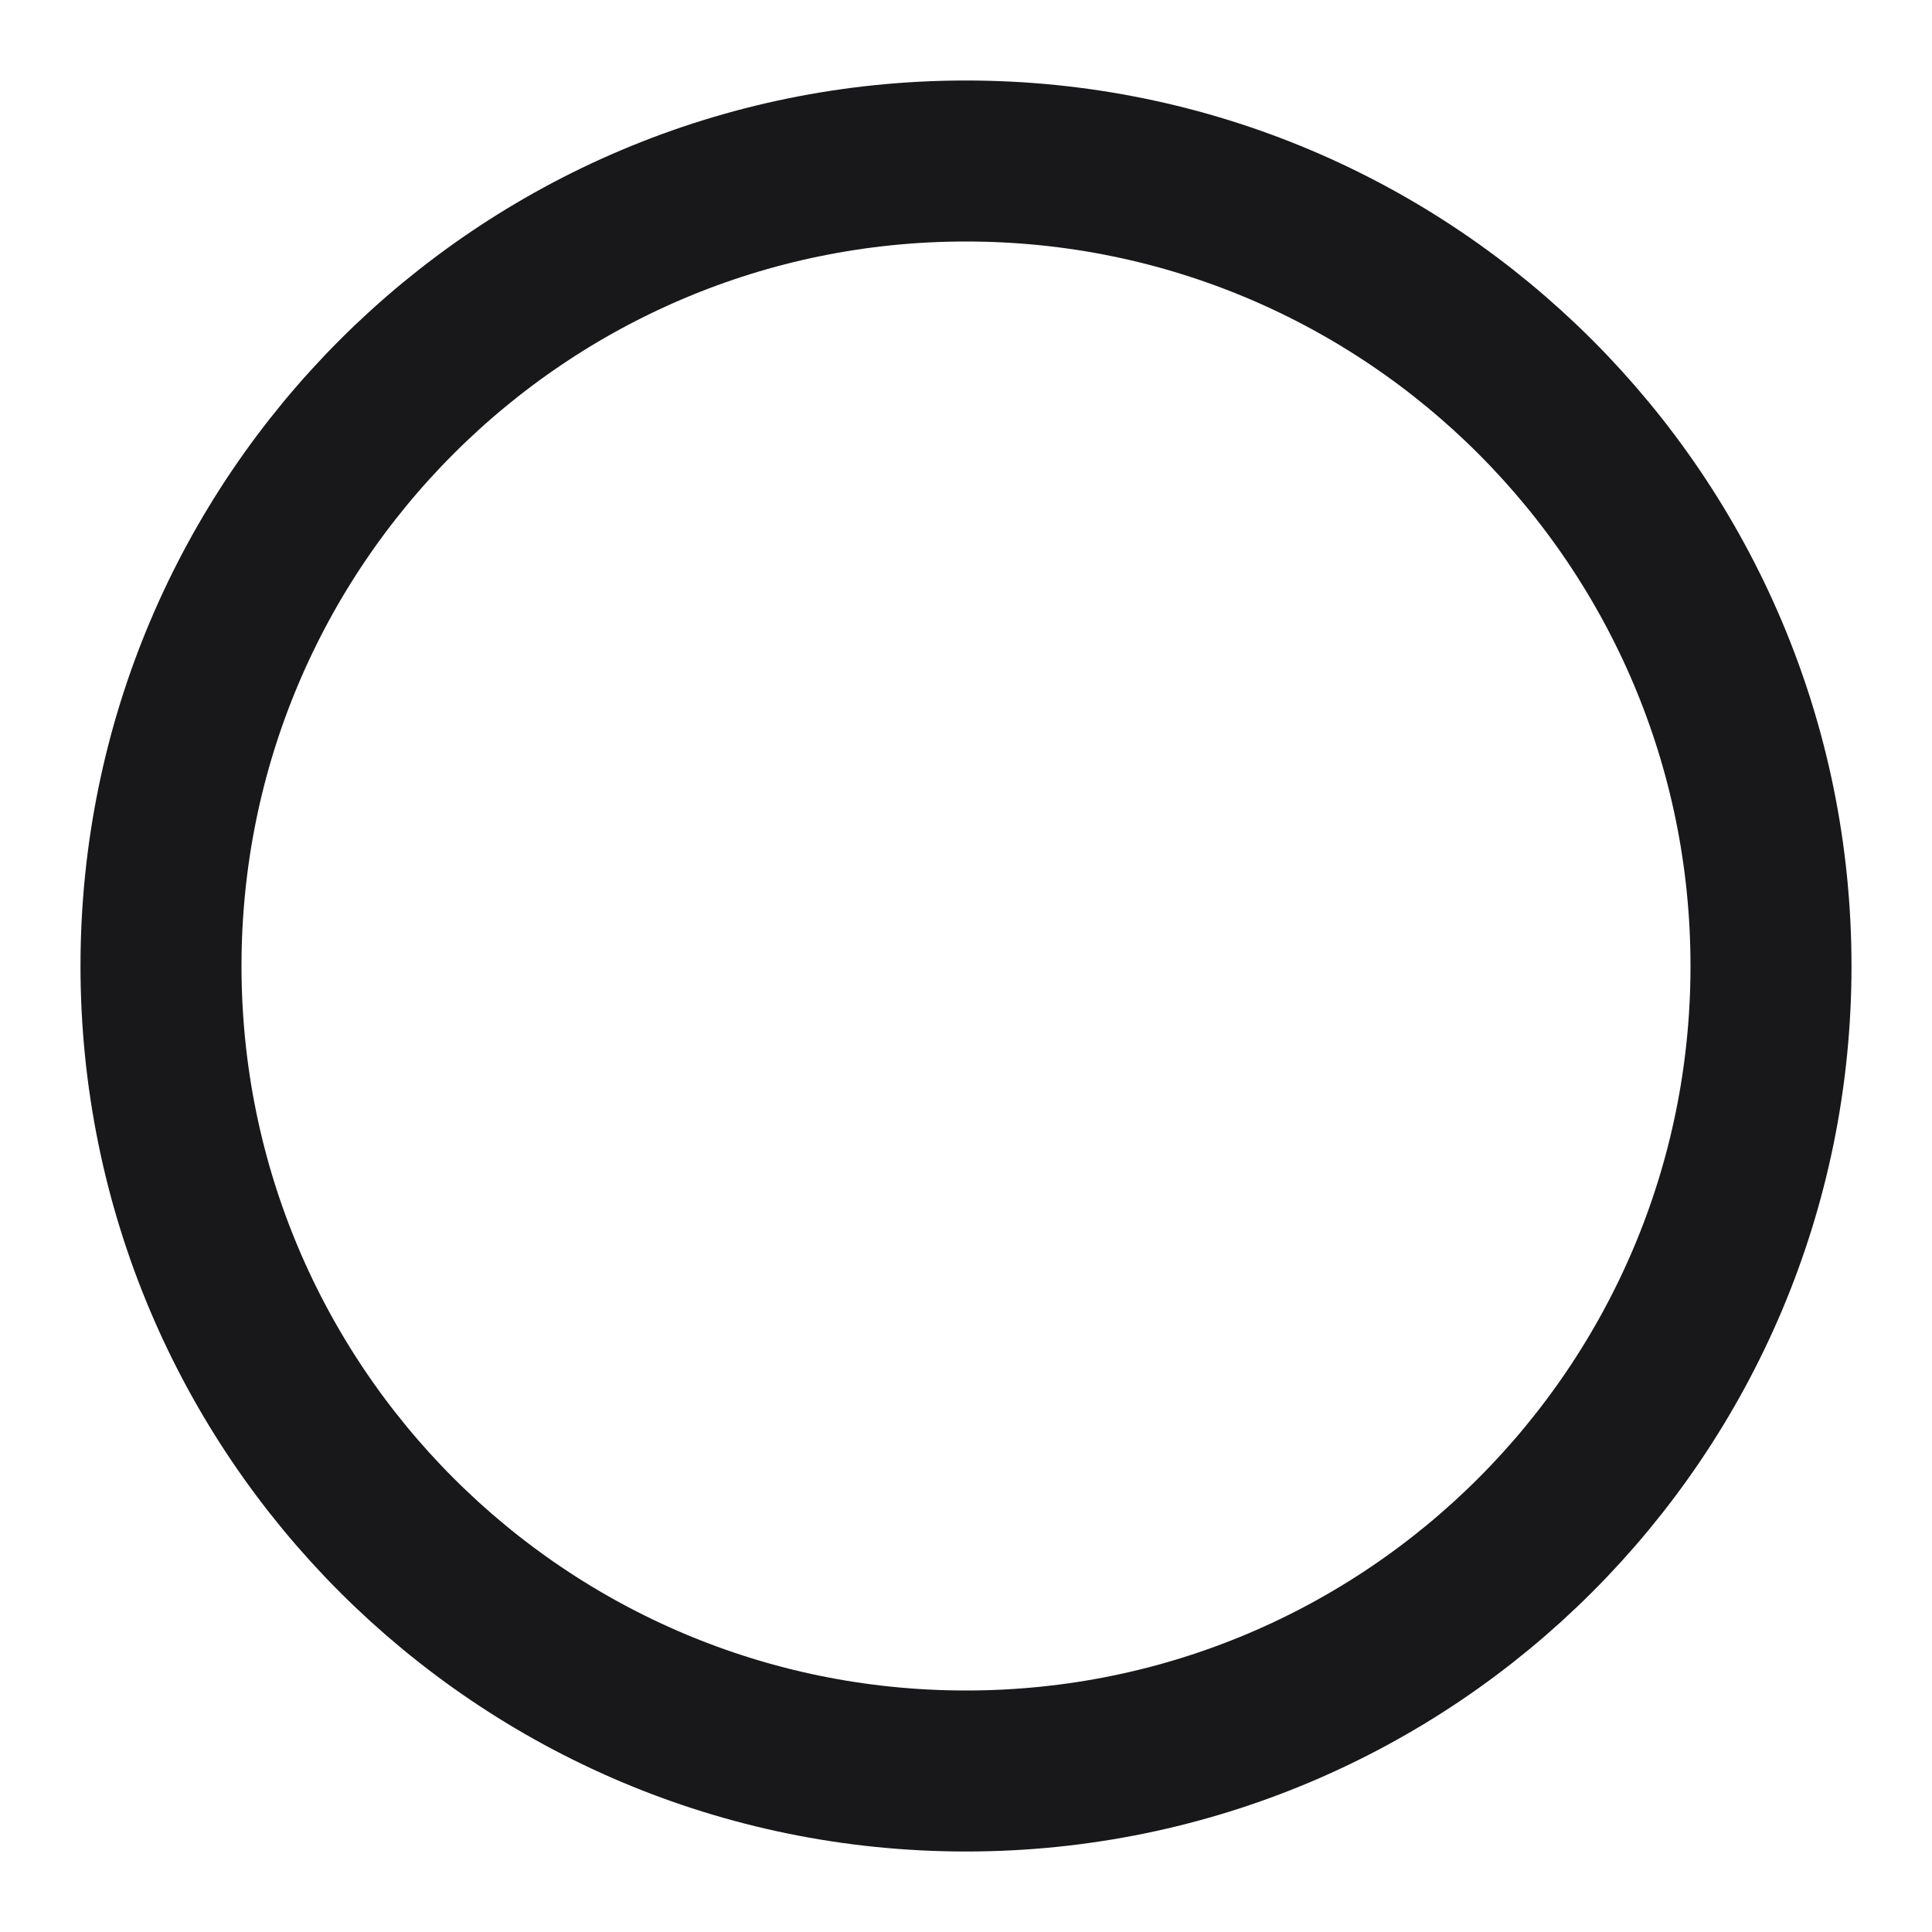
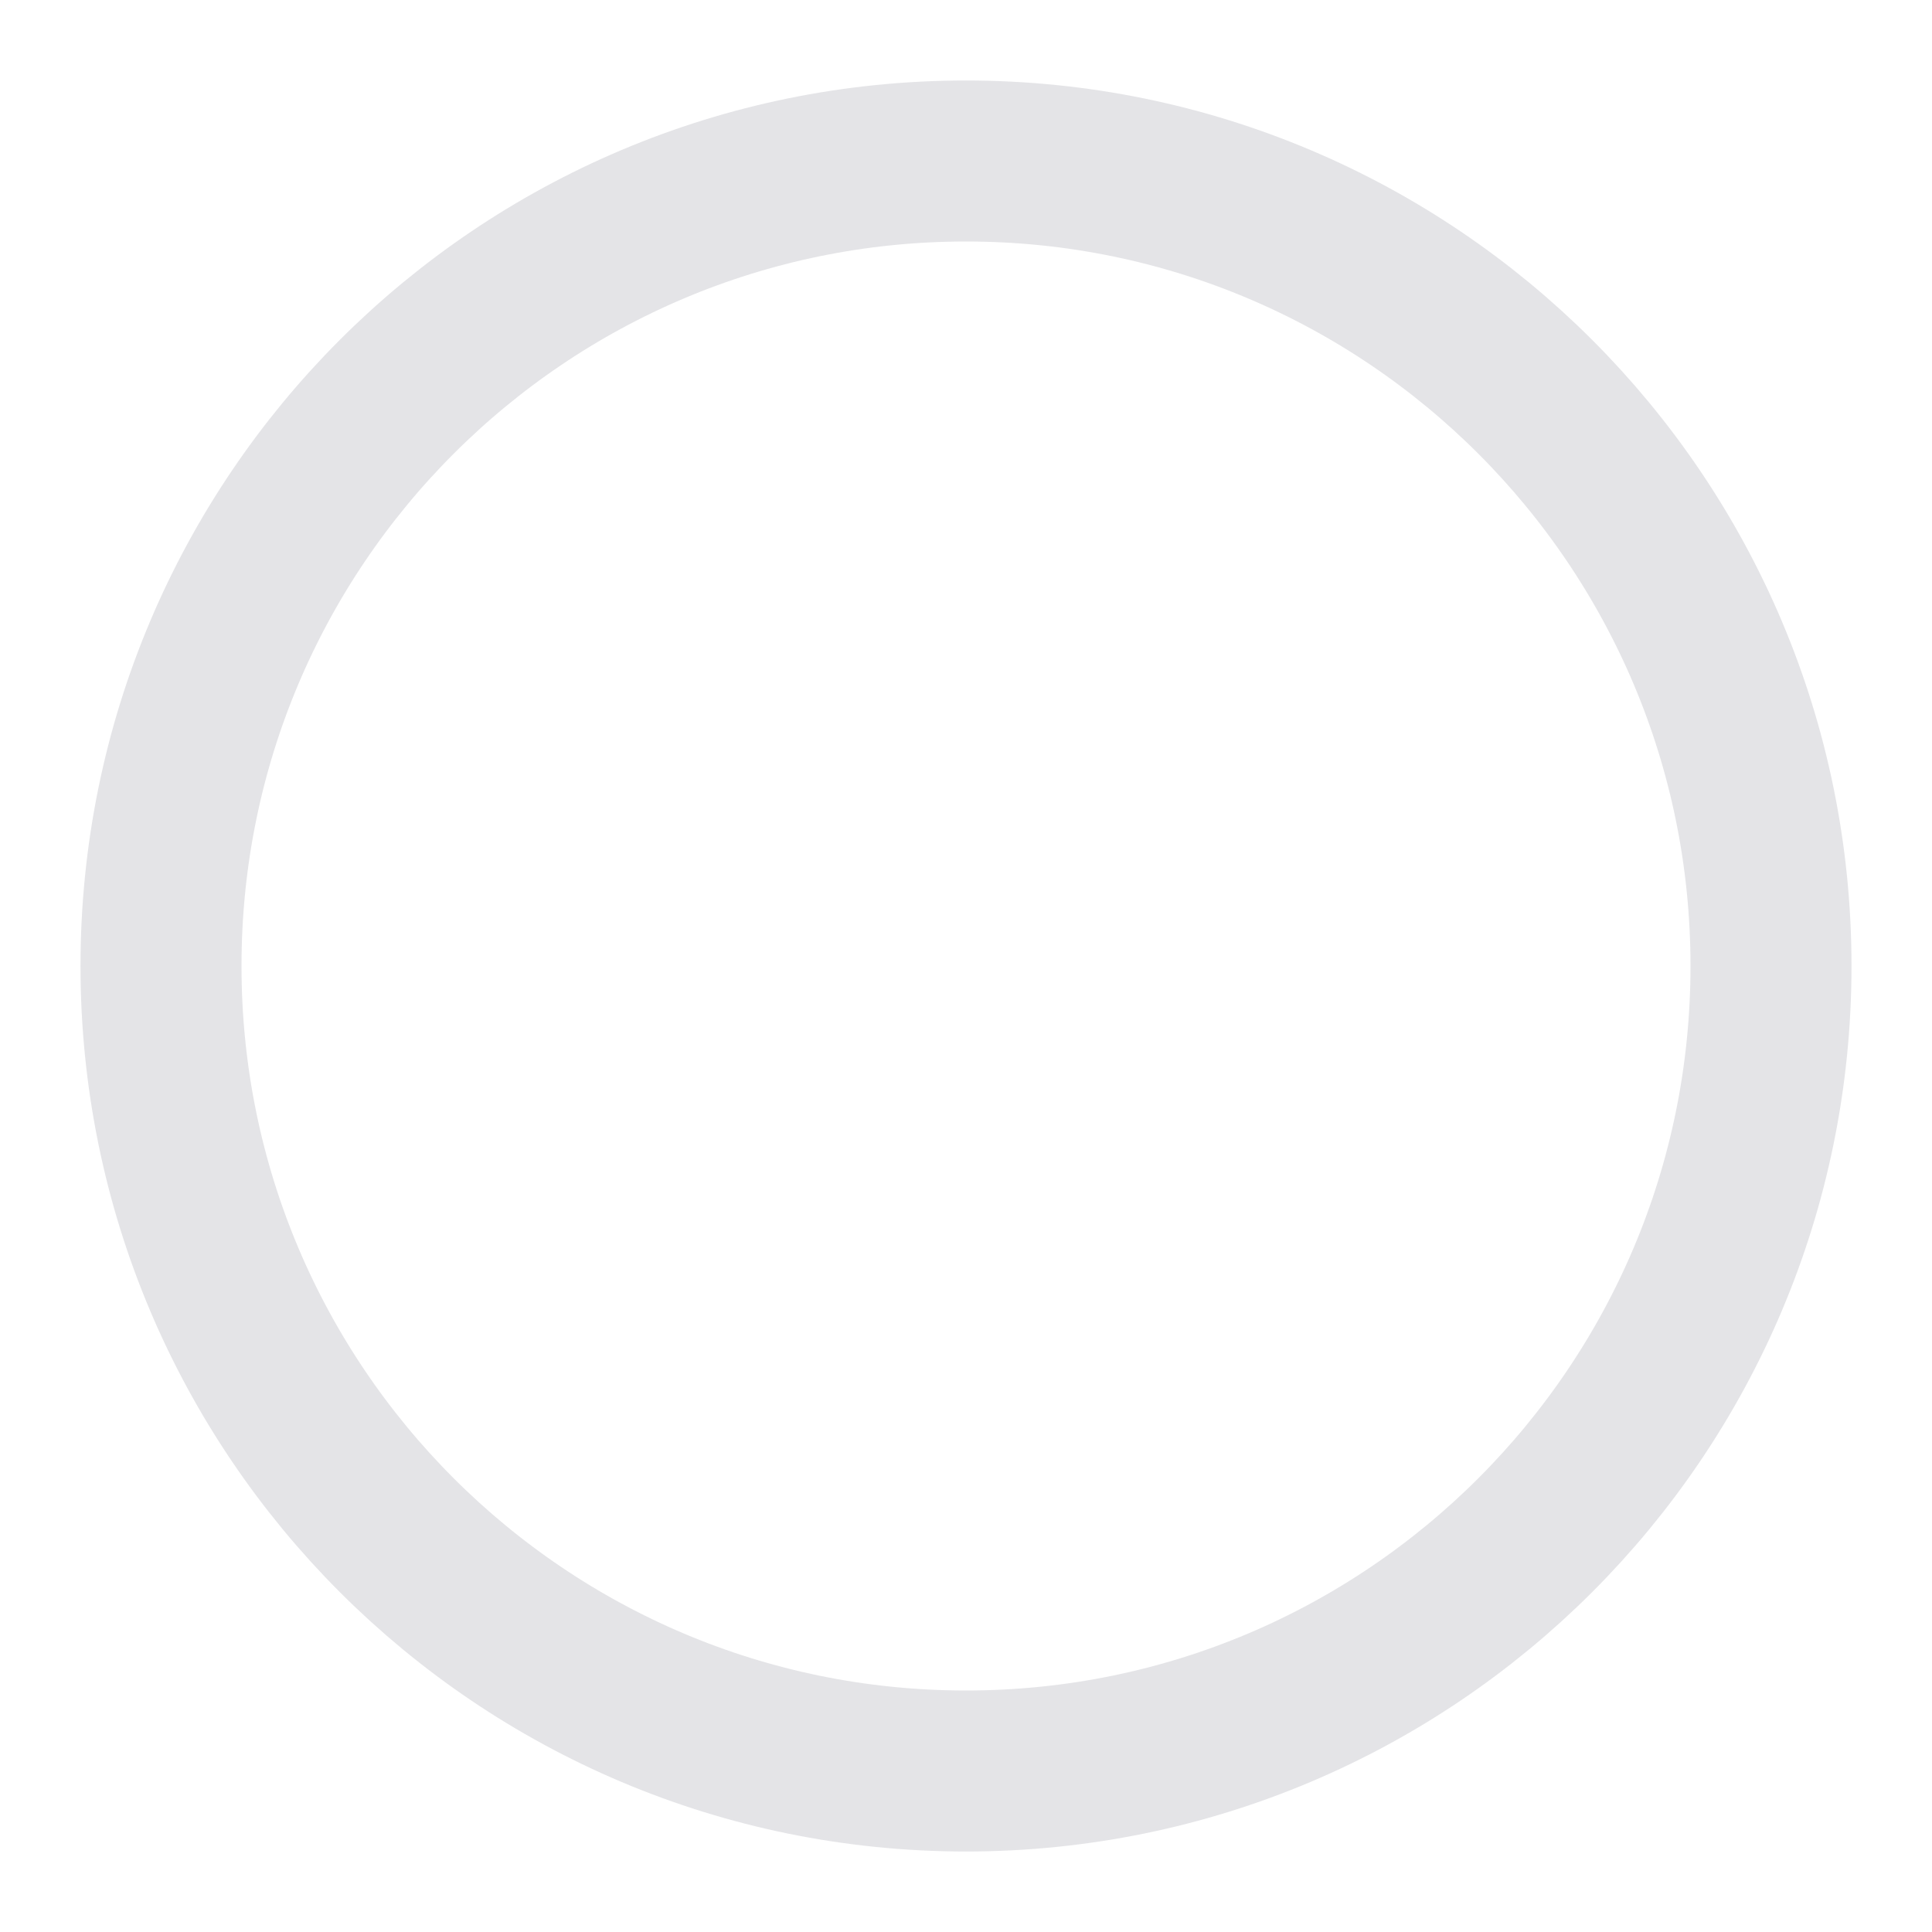
- <svg xmlns="http://www.w3.org/2000/svg" width="24" height="24" viewBox="0 0 24 24" fill="none" stroke="#18181b" stroke-width="2" stroke-linecap="round" stroke-linejoin="round" class="lucide lucide-circle-icon lucide-circle">
+ <svg xmlns="http://www.w3.org/2000/svg" width="24" height="24" viewBox="0 0 24 24" fill="none" stroke="#e4e4e7" stroke-width="2" stroke-linecap="round" stroke-linejoin="round" class="lucide lucide-circle-icon lucide-circle">
  <circle cx="12" cy="12" r="10" />
</svg>
